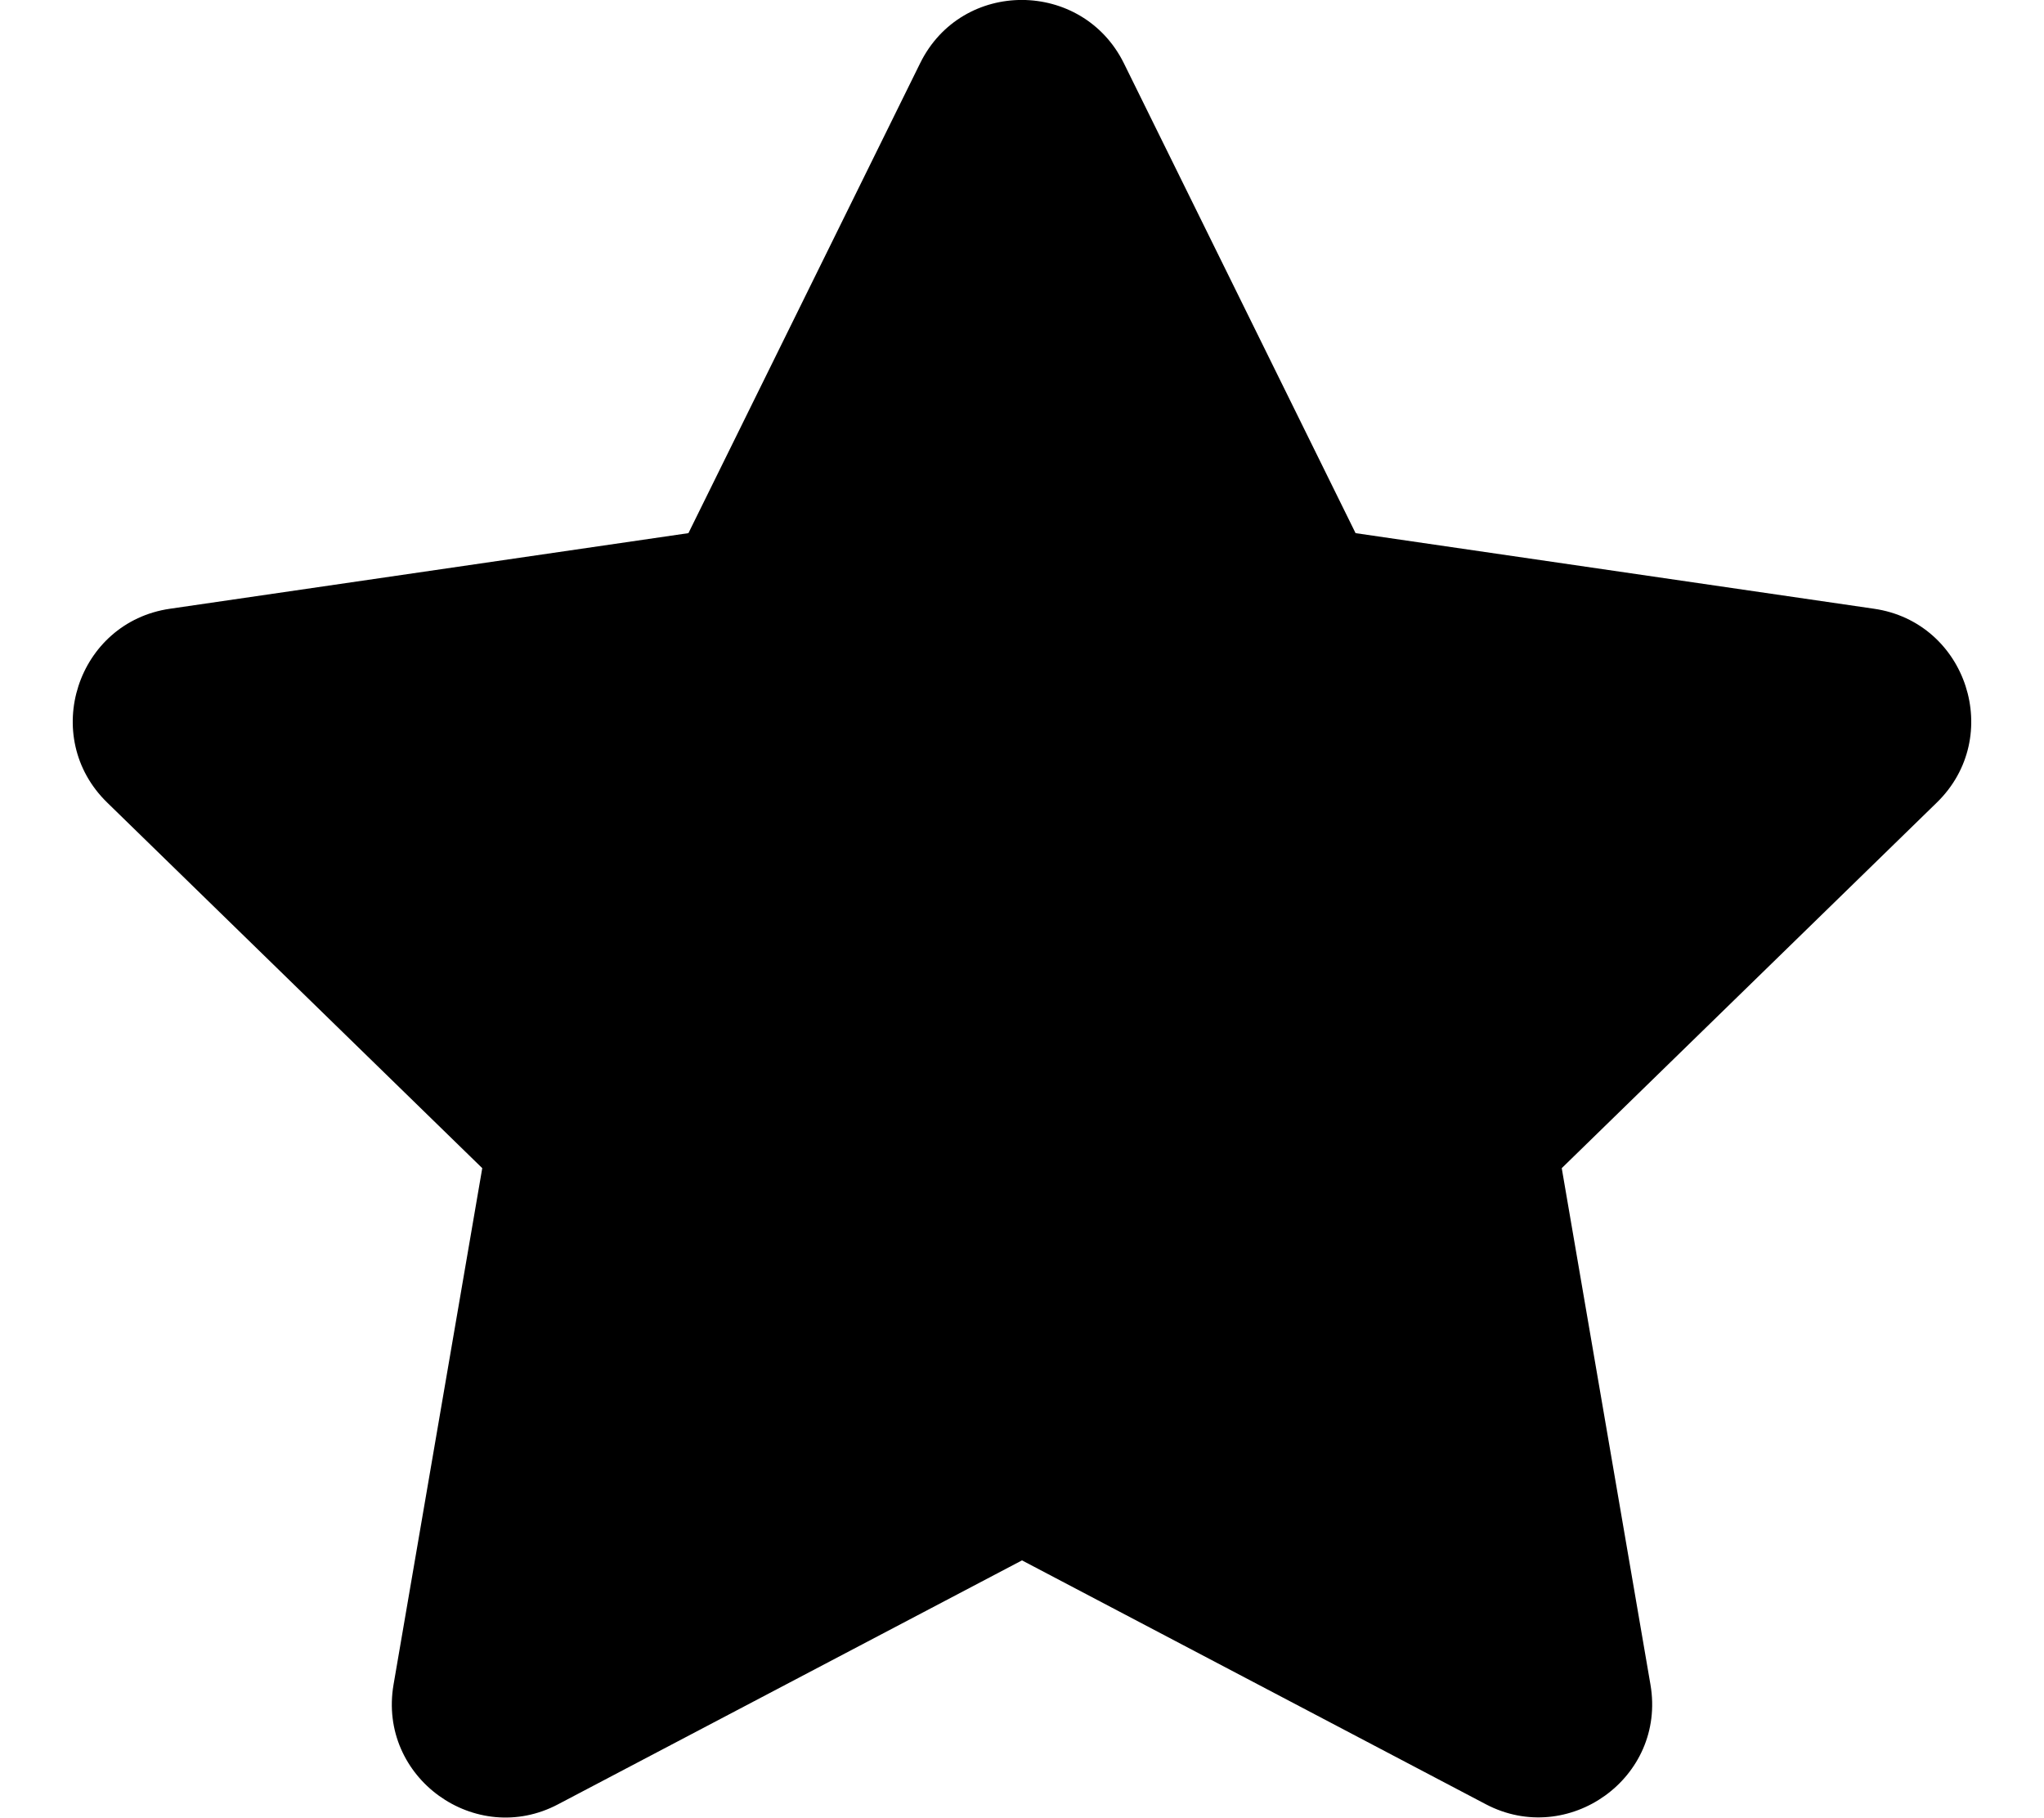
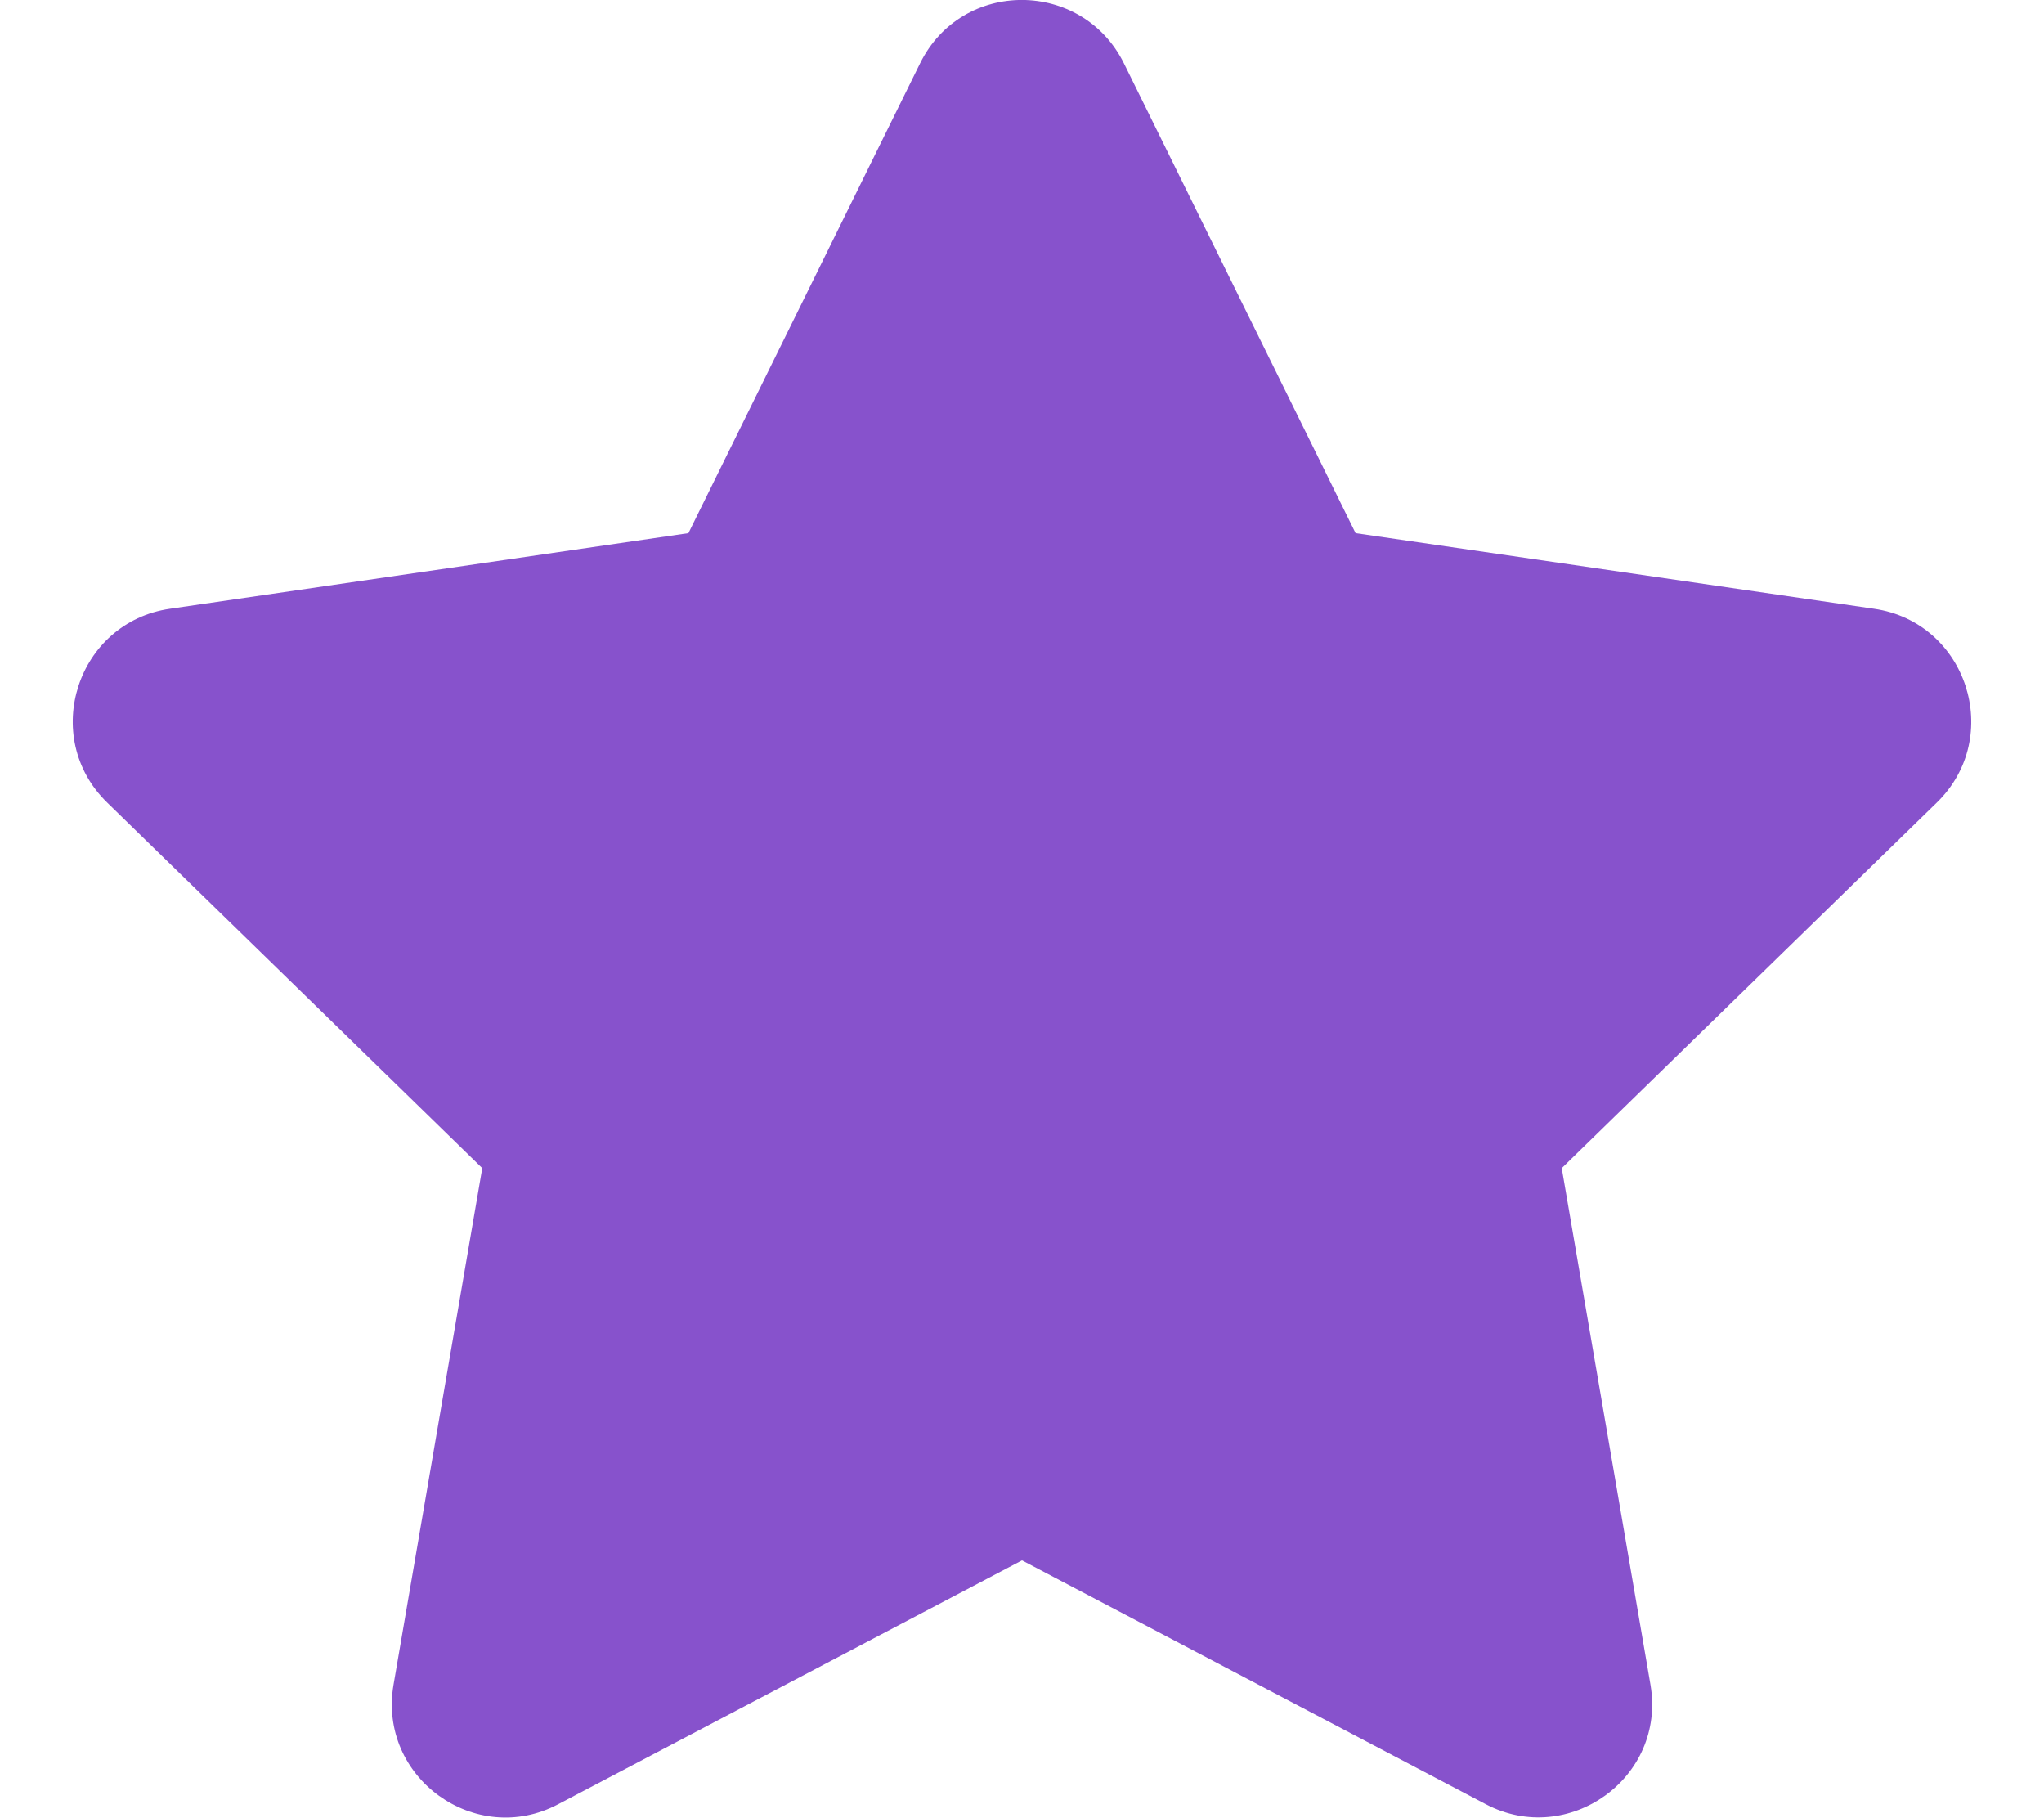
<svg xmlns="http://www.w3.org/2000/svg" aria-hidden="true" focusable="false" data-prefix="fas" data-icon="star" class="svg-inline--fa fa-star fa-w-18" role="img" viewBox="0 0 576 512">
-   <path fill="currentColor" d="M259.3 17.8L194 150.2 47.9 171.5c-26.2 3.8-36.7 36.1-17.7 54.6l105.7 103-25 145.5c-4.5 26.3 23.2 46 46.4 33.7L288 439.6l130.7 68.7c23.2 12.2 50.9-7.4 46.4-33.7l-25-145.5 105.7-103c19-18.5 8.5-50.8-17.7-54.6L382 150.2 316.7 17.8c-11.7-23.6-45.6-23.9-57.4 0z" />
+   <path fill="#8752CC" d="M259.3 17.8L194 150.2 47.9 171.5c-26.2 3.8-36.7 36.1-17.7 54.6l105.7 103-25 145.5c-4.5 26.3 23.2 46 46.4 33.7L288 439.6l130.7 68.7c23.2 12.2 50.9-7.4 46.4-33.7l-25-145.5 105.7-103c19-18.5 8.5-50.8-17.7-54.6L382 150.2 316.7 17.8c-11.7-23.6-45.6-23.9-57.4 0z" />
</svg>
